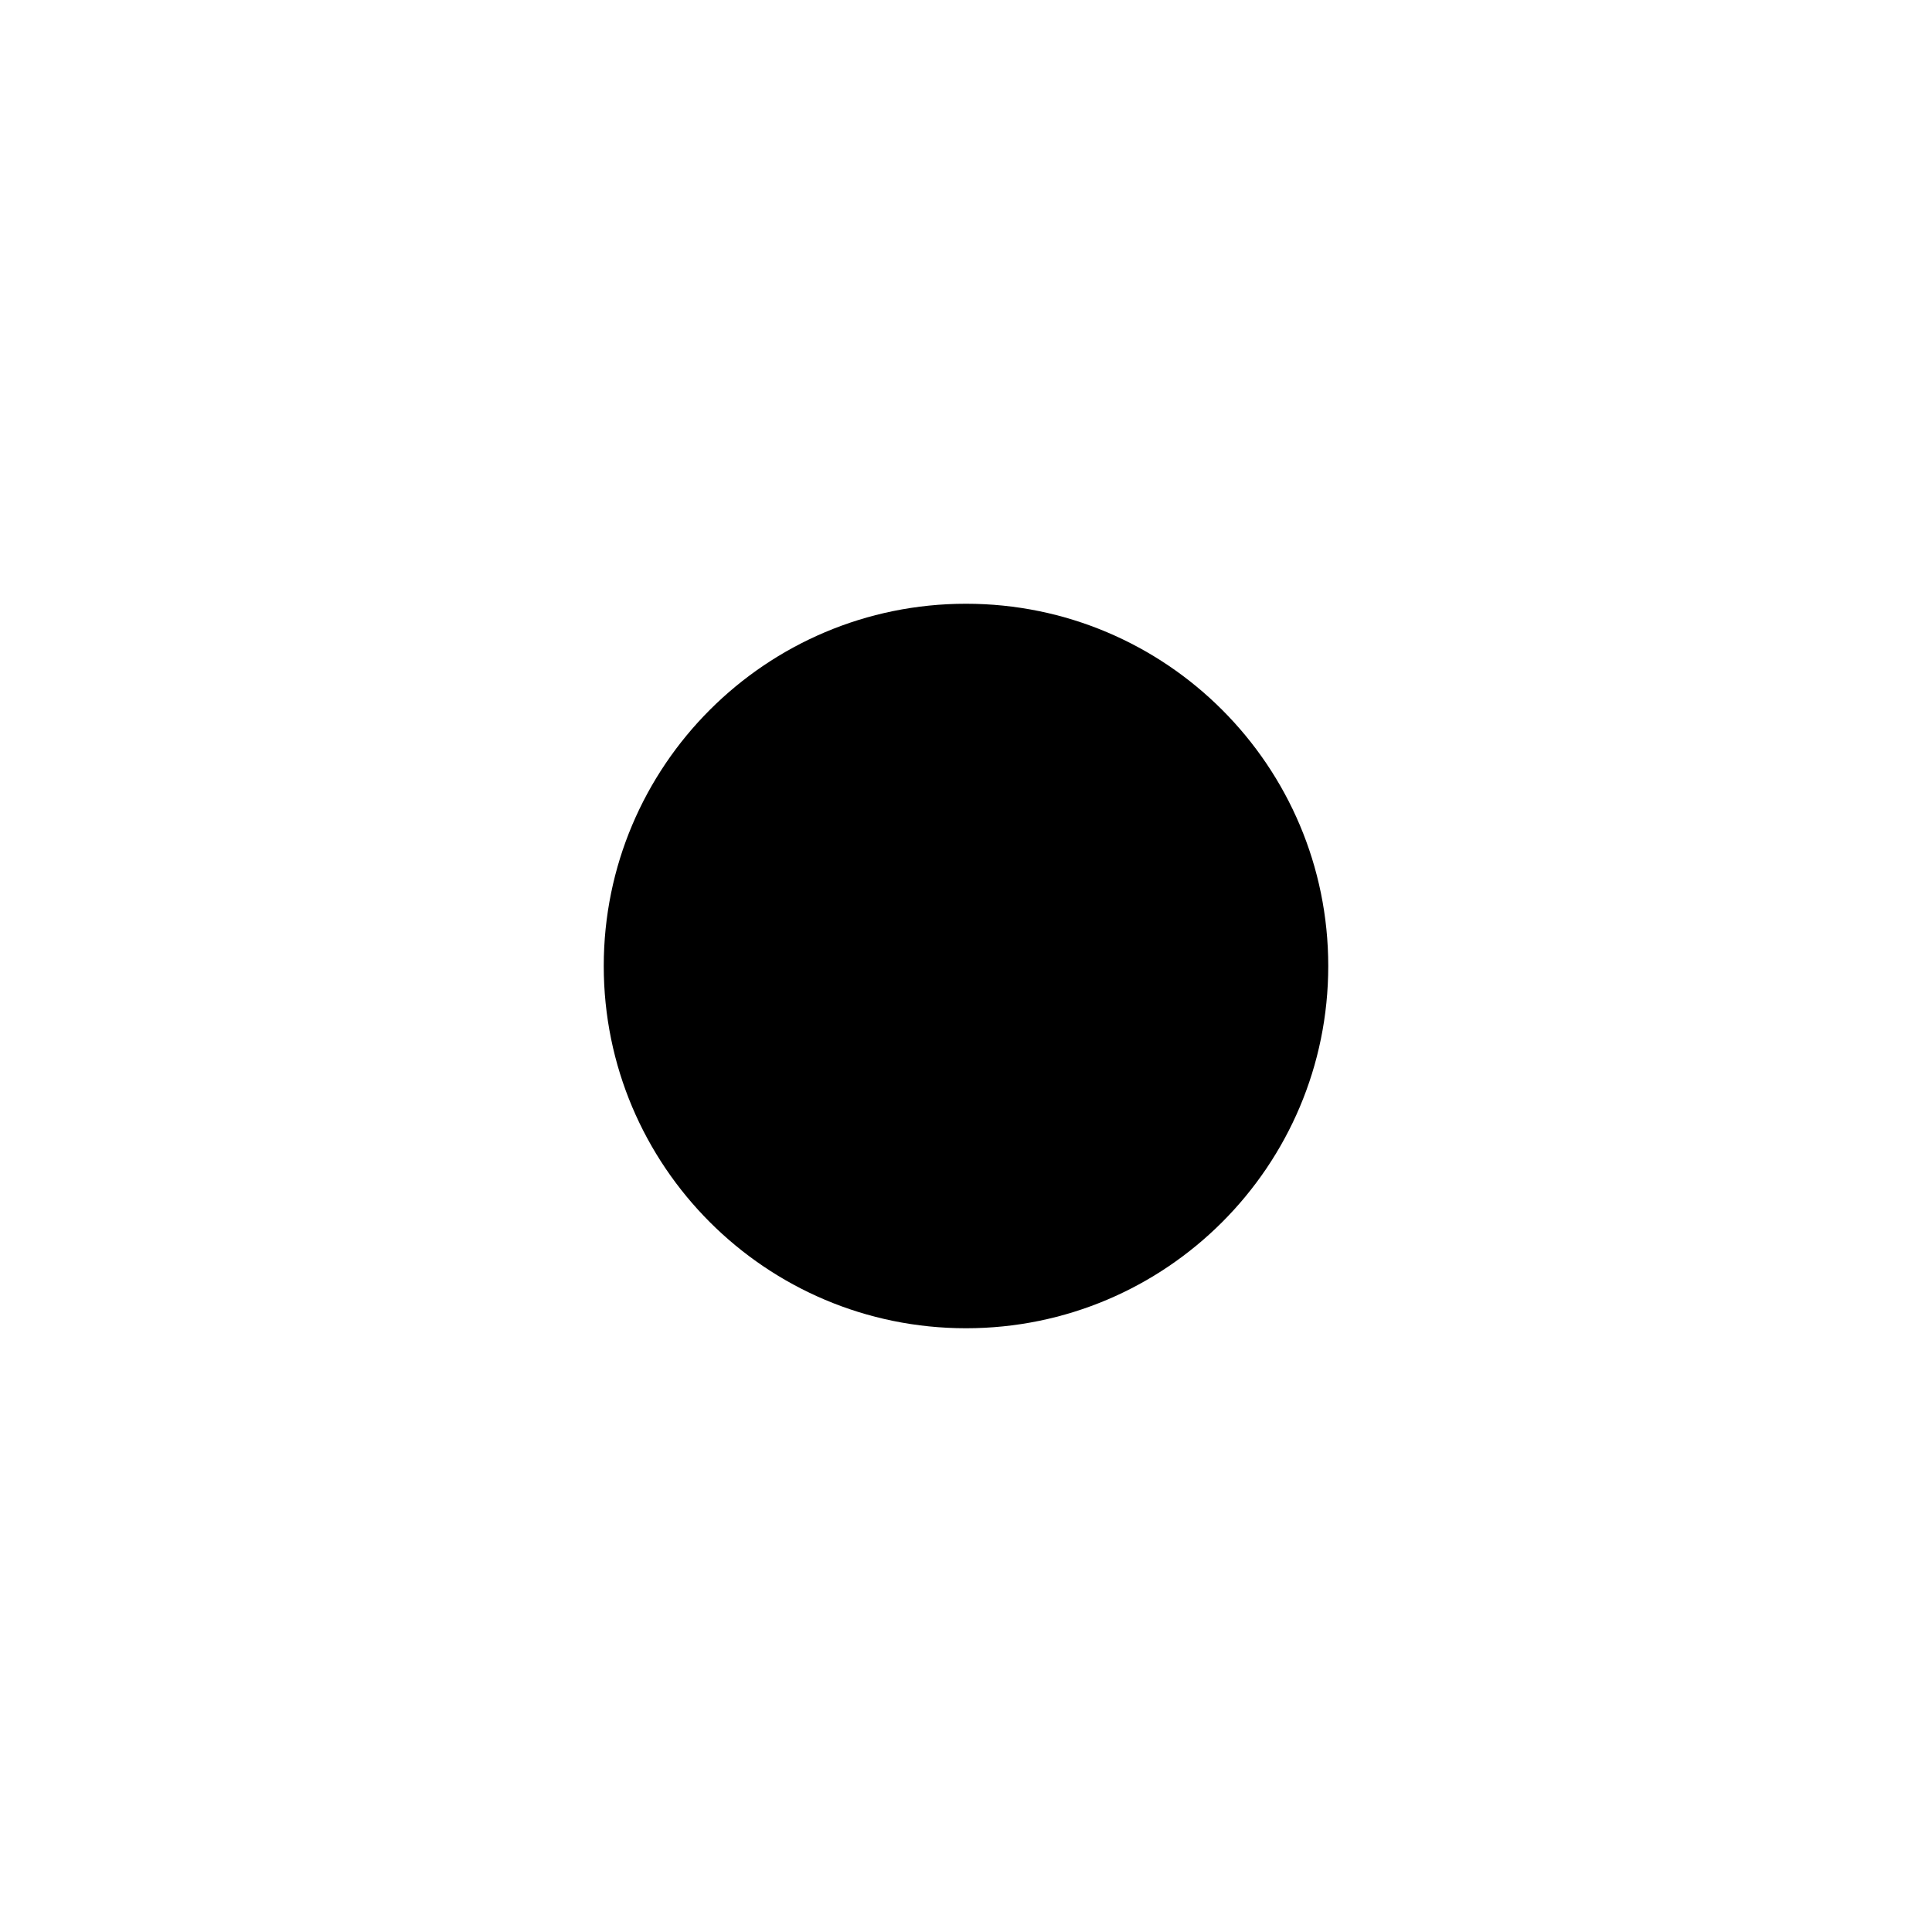
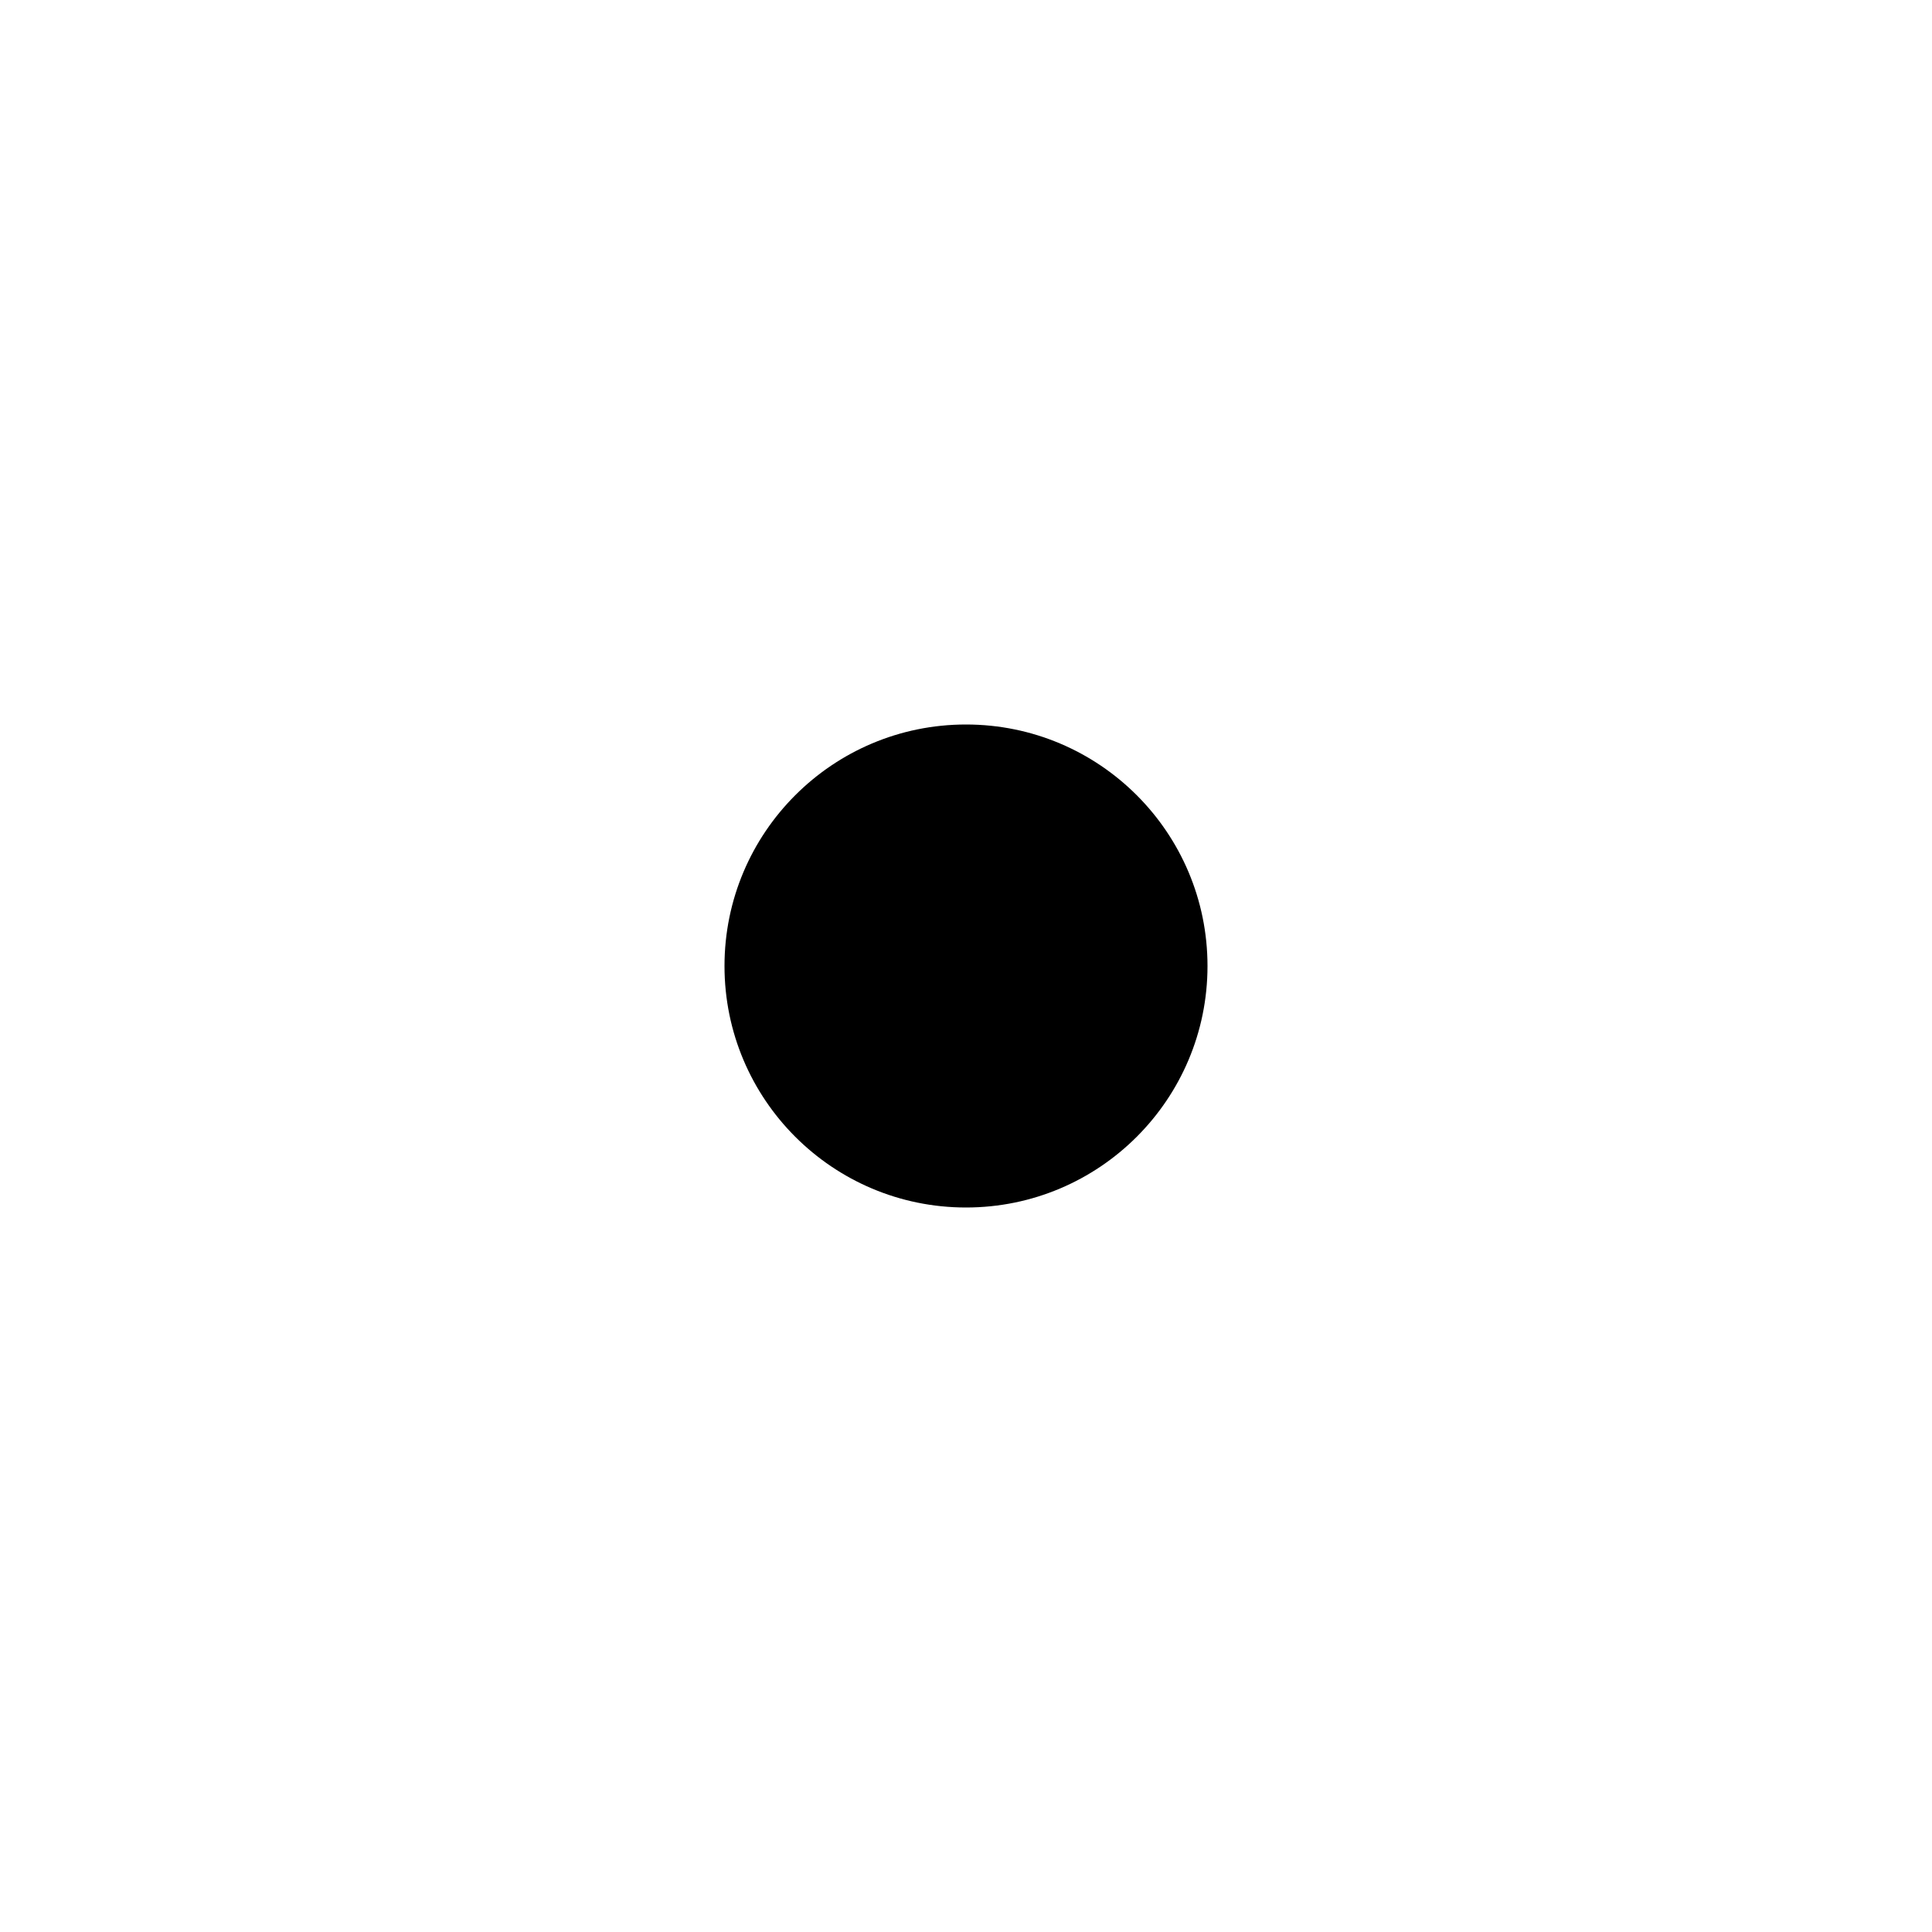
<svg xmlns="http://www.w3.org/2000/svg" width="24" height="24" viewBox="0 0 24 24" fill="none" stroke="currentColor" stroke-width="1.2" stroke-linecap="butt" stroke-linejoin="miter">
-   <circle cx="12" cy="12" r="4.5" fill="currentColor" stroke="none" />
+   <circle cx="12" cy="12" r="3" fill="currentColor" stroke="none" />
</svg>
